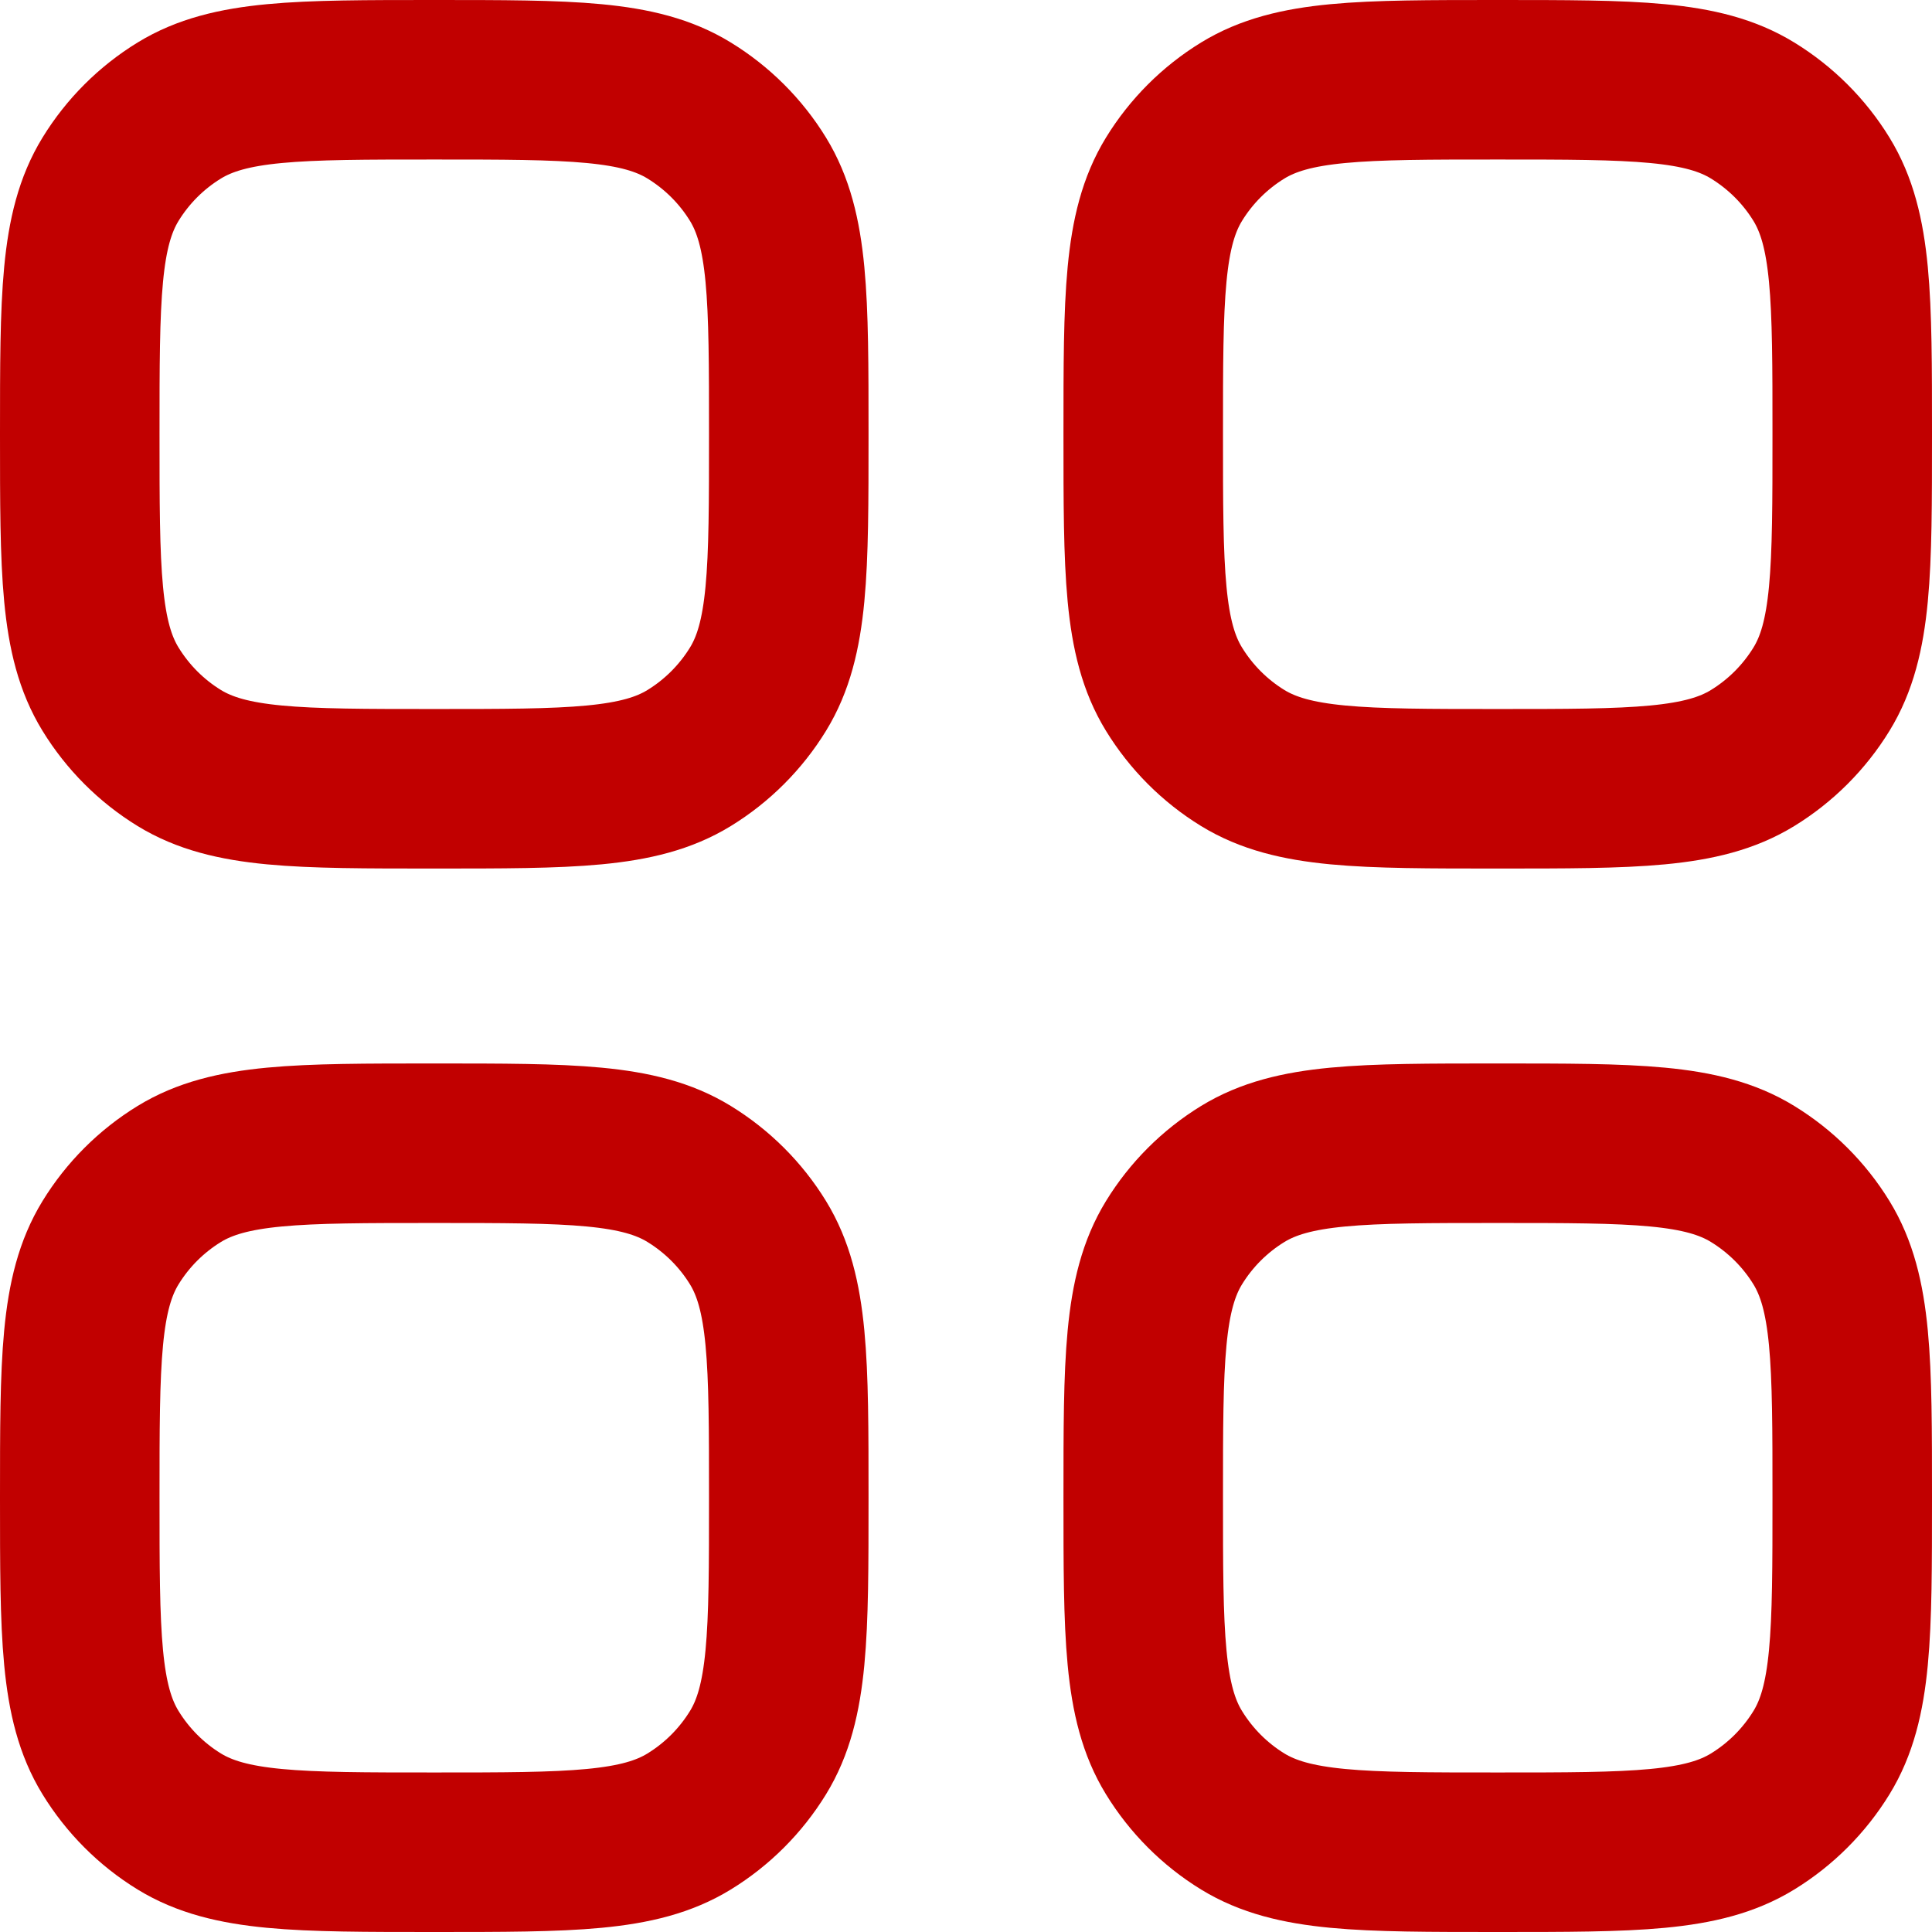
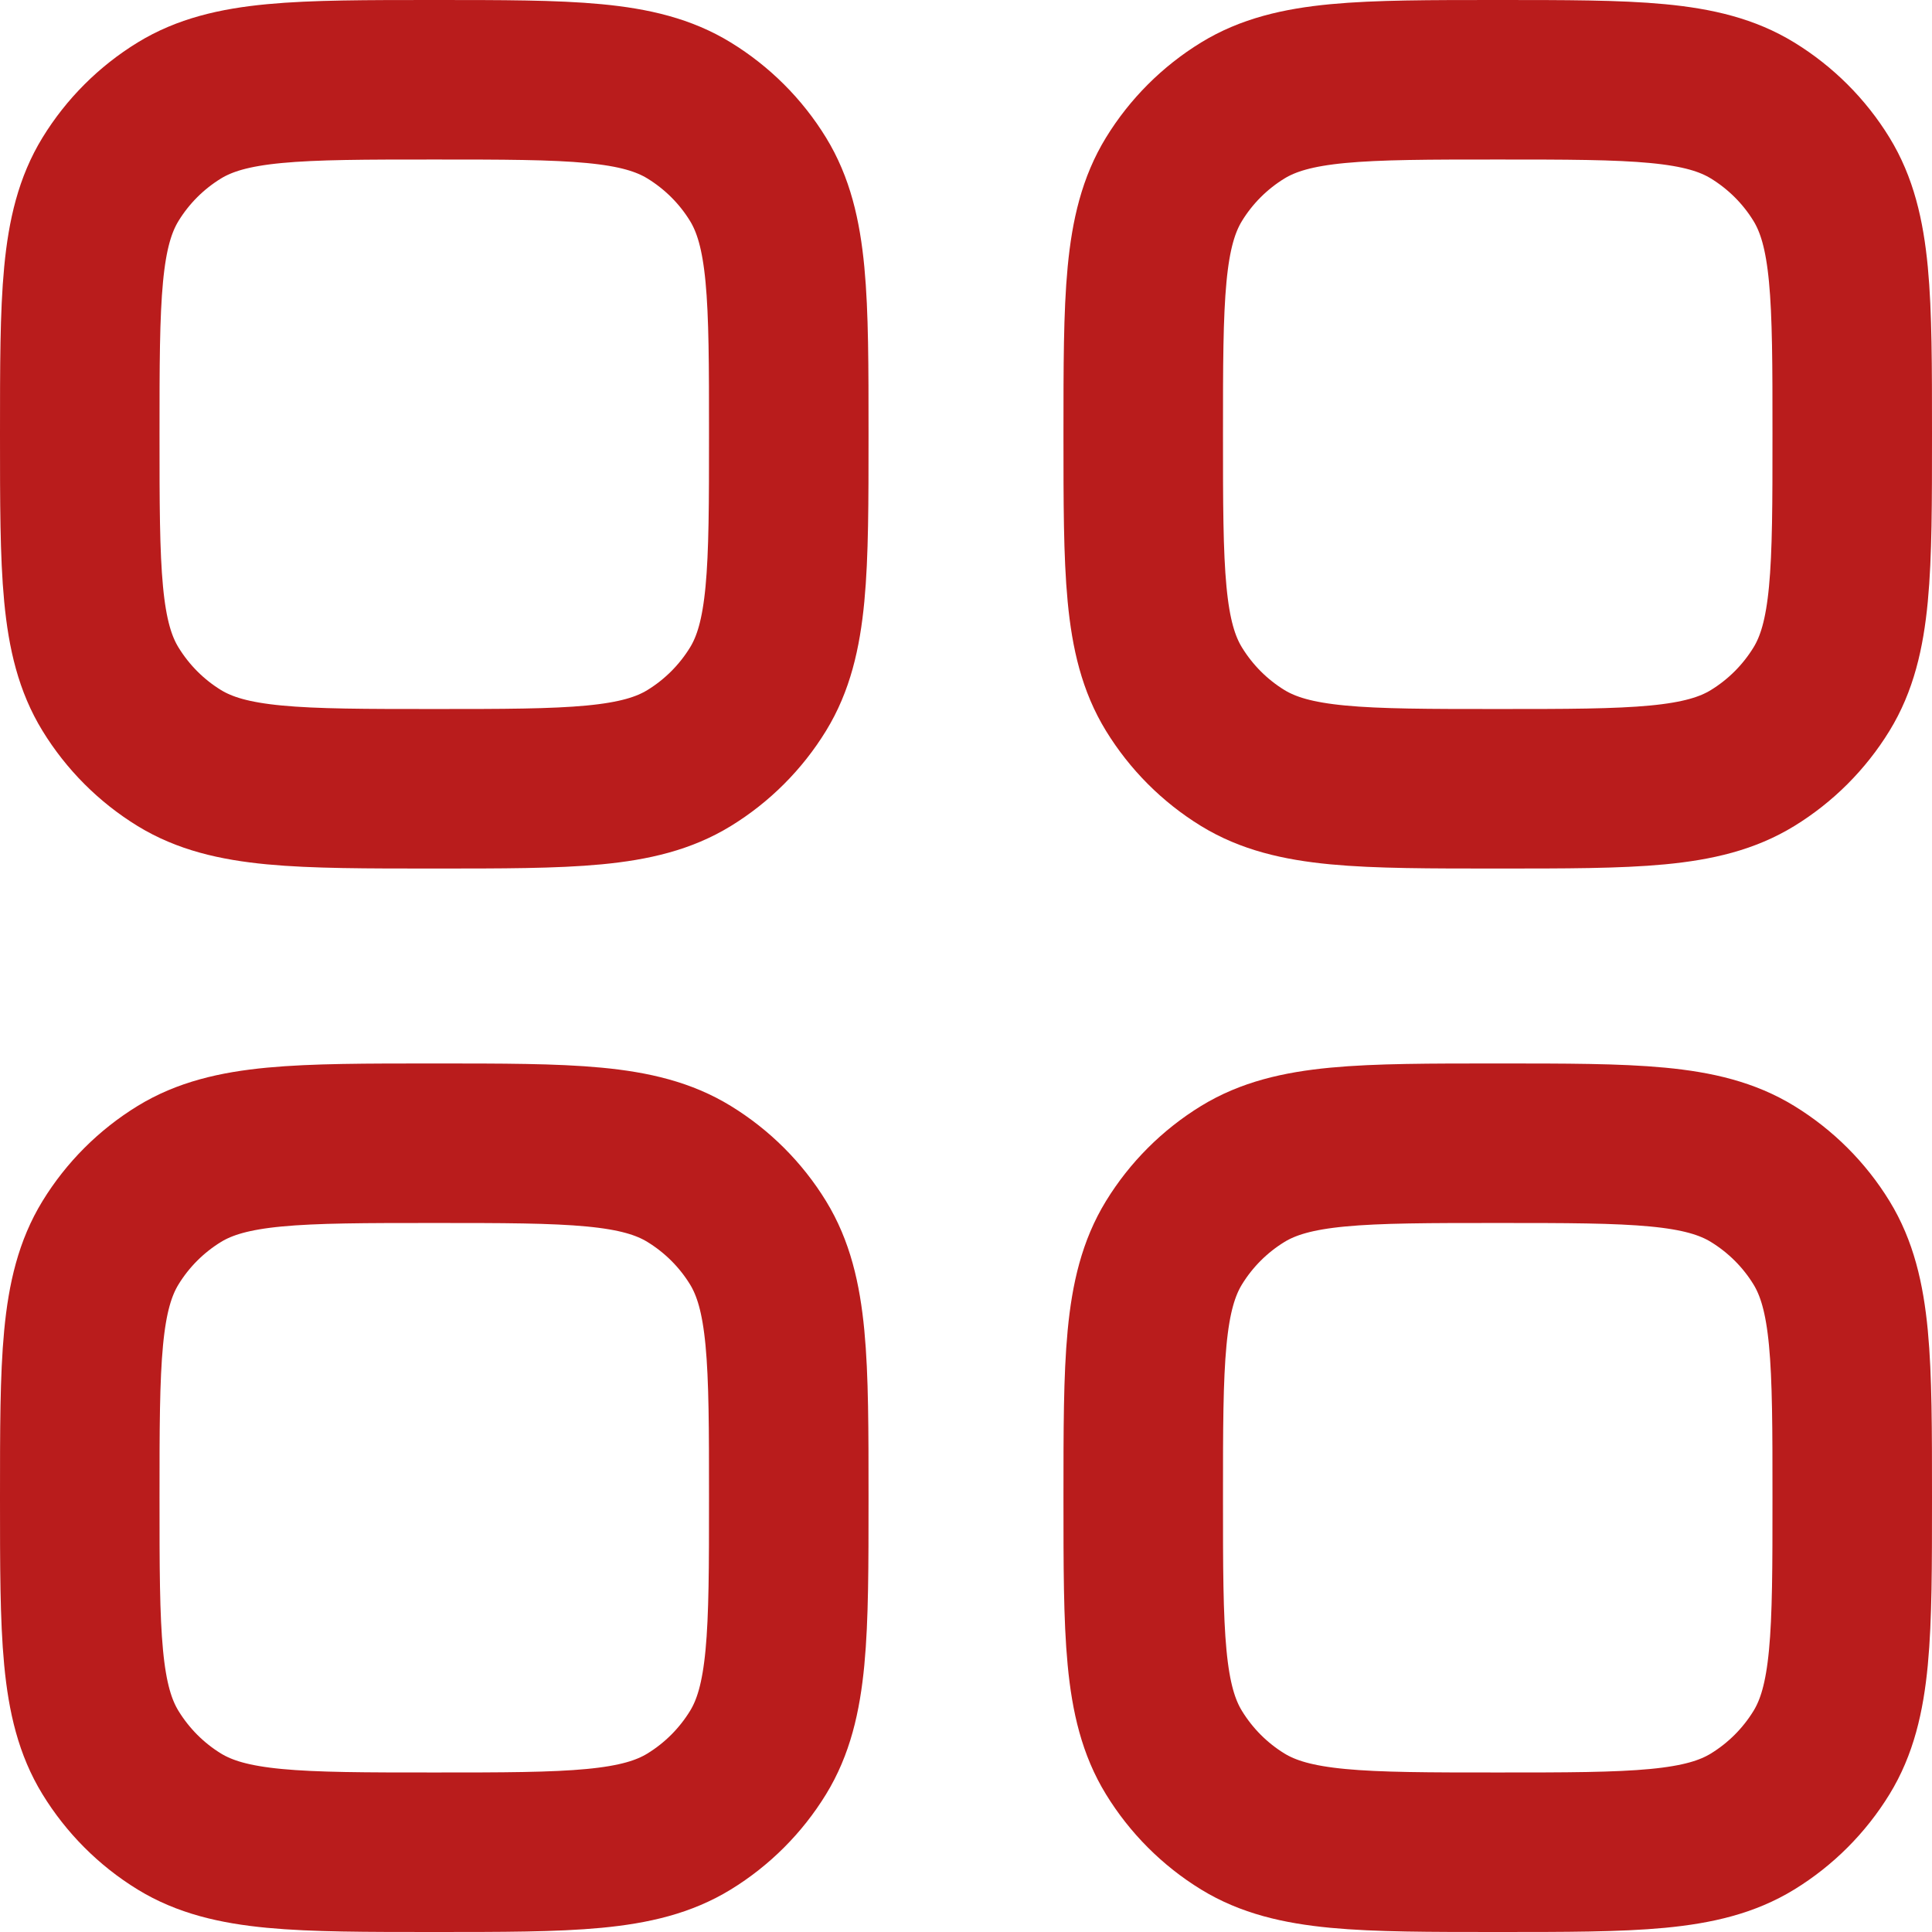
<svg xmlns="http://www.w3.org/2000/svg" preserveAspectRatio="none" overflow="visible" style="display: block;" width="18.167" height="18.167" viewBox="0 0 18.167 18.167" fill="none">
  <g id="elements">
-     <path id="Rectangle 2057" d="M0.75 14.083C0.75 12.8 0.75 12.158 1.039 11.686C1.201 11.422 1.422 11.201 1.686 11.039C2.158 10.75 2.8 10.75 4.083 10.75C5.367 10.75 6.009 10.75 6.48 11.039C6.744 11.201 6.966 11.422 7.128 11.686C7.417 12.158 7.417 12.8 7.417 14.083C7.417 15.367 7.417 16.009 7.128 16.48C6.966 16.744 6.744 16.966 6.48 17.128C6.009 17.417 5.367 17.417 4.083 17.417C2.8 17.417 2.158 17.417 1.686 17.128C1.422 16.966 1.201 16.744 1.039 16.48C0.75 16.009 0.75 15.367 0.75 14.083Z" stroke="#C10000" stroke-width="1.5" />
-     <path id="Rectangle 2058" d="M10.75 14.083C10.75 12.8 10.75 12.158 11.039 11.686C11.201 11.422 11.422 11.201 11.686 11.039C12.158 10.75 12.8 10.75 14.083 10.75C15.367 10.75 16.009 10.75 16.48 11.039C16.744 11.201 16.966 11.422 17.128 11.686C17.417 12.158 17.417 12.8 17.417 14.083C17.417 15.367 17.417 16.009 17.128 16.48C16.966 16.744 16.744 16.966 16.48 17.128C16.009 17.417 15.367 17.417 14.083 17.417C12.8 17.417 12.158 17.417 11.686 17.128C11.422 16.966 11.201 16.744 11.039 16.48C10.75 16.009 10.75 15.367 10.75 14.083Z" stroke="#C10000" stroke-width="1.5" />
-     <path id="Rectangle 2059" d="M0.75 4.083C0.75 2.8 0.75 2.158 1.039 1.686C1.201 1.422 1.422 1.201 1.686 1.039C2.158 0.75 2.8 0.75 4.083 0.75C5.367 0.75 6.009 0.75 6.48 1.039C6.744 1.201 6.966 1.422 7.128 1.686C7.417 2.158 7.417 2.8 7.417 4.083C7.417 5.367 7.417 6.009 7.128 6.48C6.966 6.744 6.744 6.966 6.48 7.128C6.009 7.417 5.367 7.417 4.083 7.417C2.8 7.417 2.158 7.417 1.686 7.128C1.422 6.966 1.201 6.744 1.039 6.48C0.75 6.009 0.75 5.367 0.75 4.083Z" stroke="#C10000" stroke-width="1.5" />
-     <path id="Rectangle 2060" d="M10.75 4.083C10.75 2.8 10.75 2.158 11.039 1.686C11.201 1.422 11.422 1.201 11.686 1.039C12.158 0.75 12.8 0.75 14.083 0.75C15.367 0.75 16.009 0.75 16.48 1.039C16.744 1.201 16.966 1.422 17.128 1.686C17.417 2.158 17.417 2.8 17.417 4.083C17.417 5.367 17.417 6.009 17.128 6.48C16.966 6.744 16.744 6.966 16.48 7.128C16.009 7.417 15.367 7.417 14.083 7.417C12.8 7.417 12.158 7.417 11.686 7.128C11.422 6.966 11.201 6.744 11.039 6.48C10.75 6.009 10.75 5.367 10.75 4.083Z" stroke="#C10000" stroke-width="1.5" />
+     <path id="Rectangle 2057" d="M0.75 14.083C0.75 12.8 0.75 12.158 1.039 11.686C1.201 11.422 1.422 11.201 1.686 11.039C2.158 10.75 2.8 10.75 4.083 10.75C5.367 10.75 6.009 10.75 6.48 11.039C6.744 11.201 6.966 11.422 7.128 11.686C7.417 12.158 7.417 12.8 7.417 14.083C7.417 15.367 7.417 16.009 7.128 16.48C6.966 16.744 6.744 16.966 6.48 17.128C6.009 17.417 5.367 17.417 4.083 17.417C2.8 17.417 2.158 17.417 1.686 17.128C1.422 16.966 1.201 16.744 1.039 16.48C0.75 16.009 0.75 15.367 0.75 14.083Z" stroke="#B91C1C" stroke-width="1.5" />
+     <path id="Rectangle 2058" d="M10.75 14.083C10.75 12.8 10.75 12.158 11.039 11.686C11.201 11.422 11.422 11.201 11.686 11.039C12.158 10.75 12.8 10.75 14.083 10.75C15.367 10.75 16.009 10.75 16.48 11.039C16.744 11.201 16.966 11.422 17.128 11.686C17.417 12.158 17.417 12.8 17.417 14.083C17.417 15.367 17.417 16.009 17.128 16.48C16.966 16.744 16.744 16.966 16.48 17.128C16.009 17.417 15.367 17.417 14.083 17.417C12.8 17.417 12.158 17.417 11.686 17.128C11.422 16.966 11.201 16.744 11.039 16.48C10.75 16.009 10.75 15.367 10.75 14.083Z" stroke="#B91C1C" stroke-width="1.5" />
+     <path id="Rectangle 2059" d="M0.75 4.083C0.75 2.8 0.75 2.158 1.039 1.686C1.201 1.422 1.422 1.201 1.686 1.039C2.158 0.75 2.8 0.75 4.083 0.75C5.367 0.75 6.009 0.75 6.48 1.039C6.744 1.201 6.966 1.422 7.128 1.686C7.417 2.158 7.417 2.8 7.417 4.083C7.417 5.367 7.417 6.009 7.128 6.48C6.966 6.744 6.744 6.966 6.48 7.128C6.009 7.417 5.367 7.417 4.083 7.417C2.8 7.417 2.158 7.417 1.686 7.128C1.422 6.966 1.201 6.744 1.039 6.48C0.75 6.009 0.75 5.367 0.75 4.083Z" stroke="#B91C1C" stroke-width="1.5" />
+     <path id="Rectangle 2060" d="M10.75 4.083C10.75 2.8 10.75 2.158 11.039 1.686C11.201 1.422 11.422 1.201 11.686 1.039C12.158 0.75 12.8 0.75 14.083 0.75C15.367 0.75 16.009 0.75 16.48 1.039C16.744 1.201 16.966 1.422 17.128 1.686C17.417 2.158 17.417 2.8 17.417 4.083C17.417 5.367 17.417 6.009 17.128 6.48C16.966 6.744 16.744 6.966 16.48 7.128C16.009 7.417 15.367 7.417 14.083 7.417C12.8 7.417 12.158 7.417 11.686 7.128C11.422 6.966 11.201 6.744 11.039 6.48C10.75 6.009 10.75 5.367 10.75 4.083Z" stroke="#B91C1C" stroke-width="1.5" />
  </g>
</svg>
